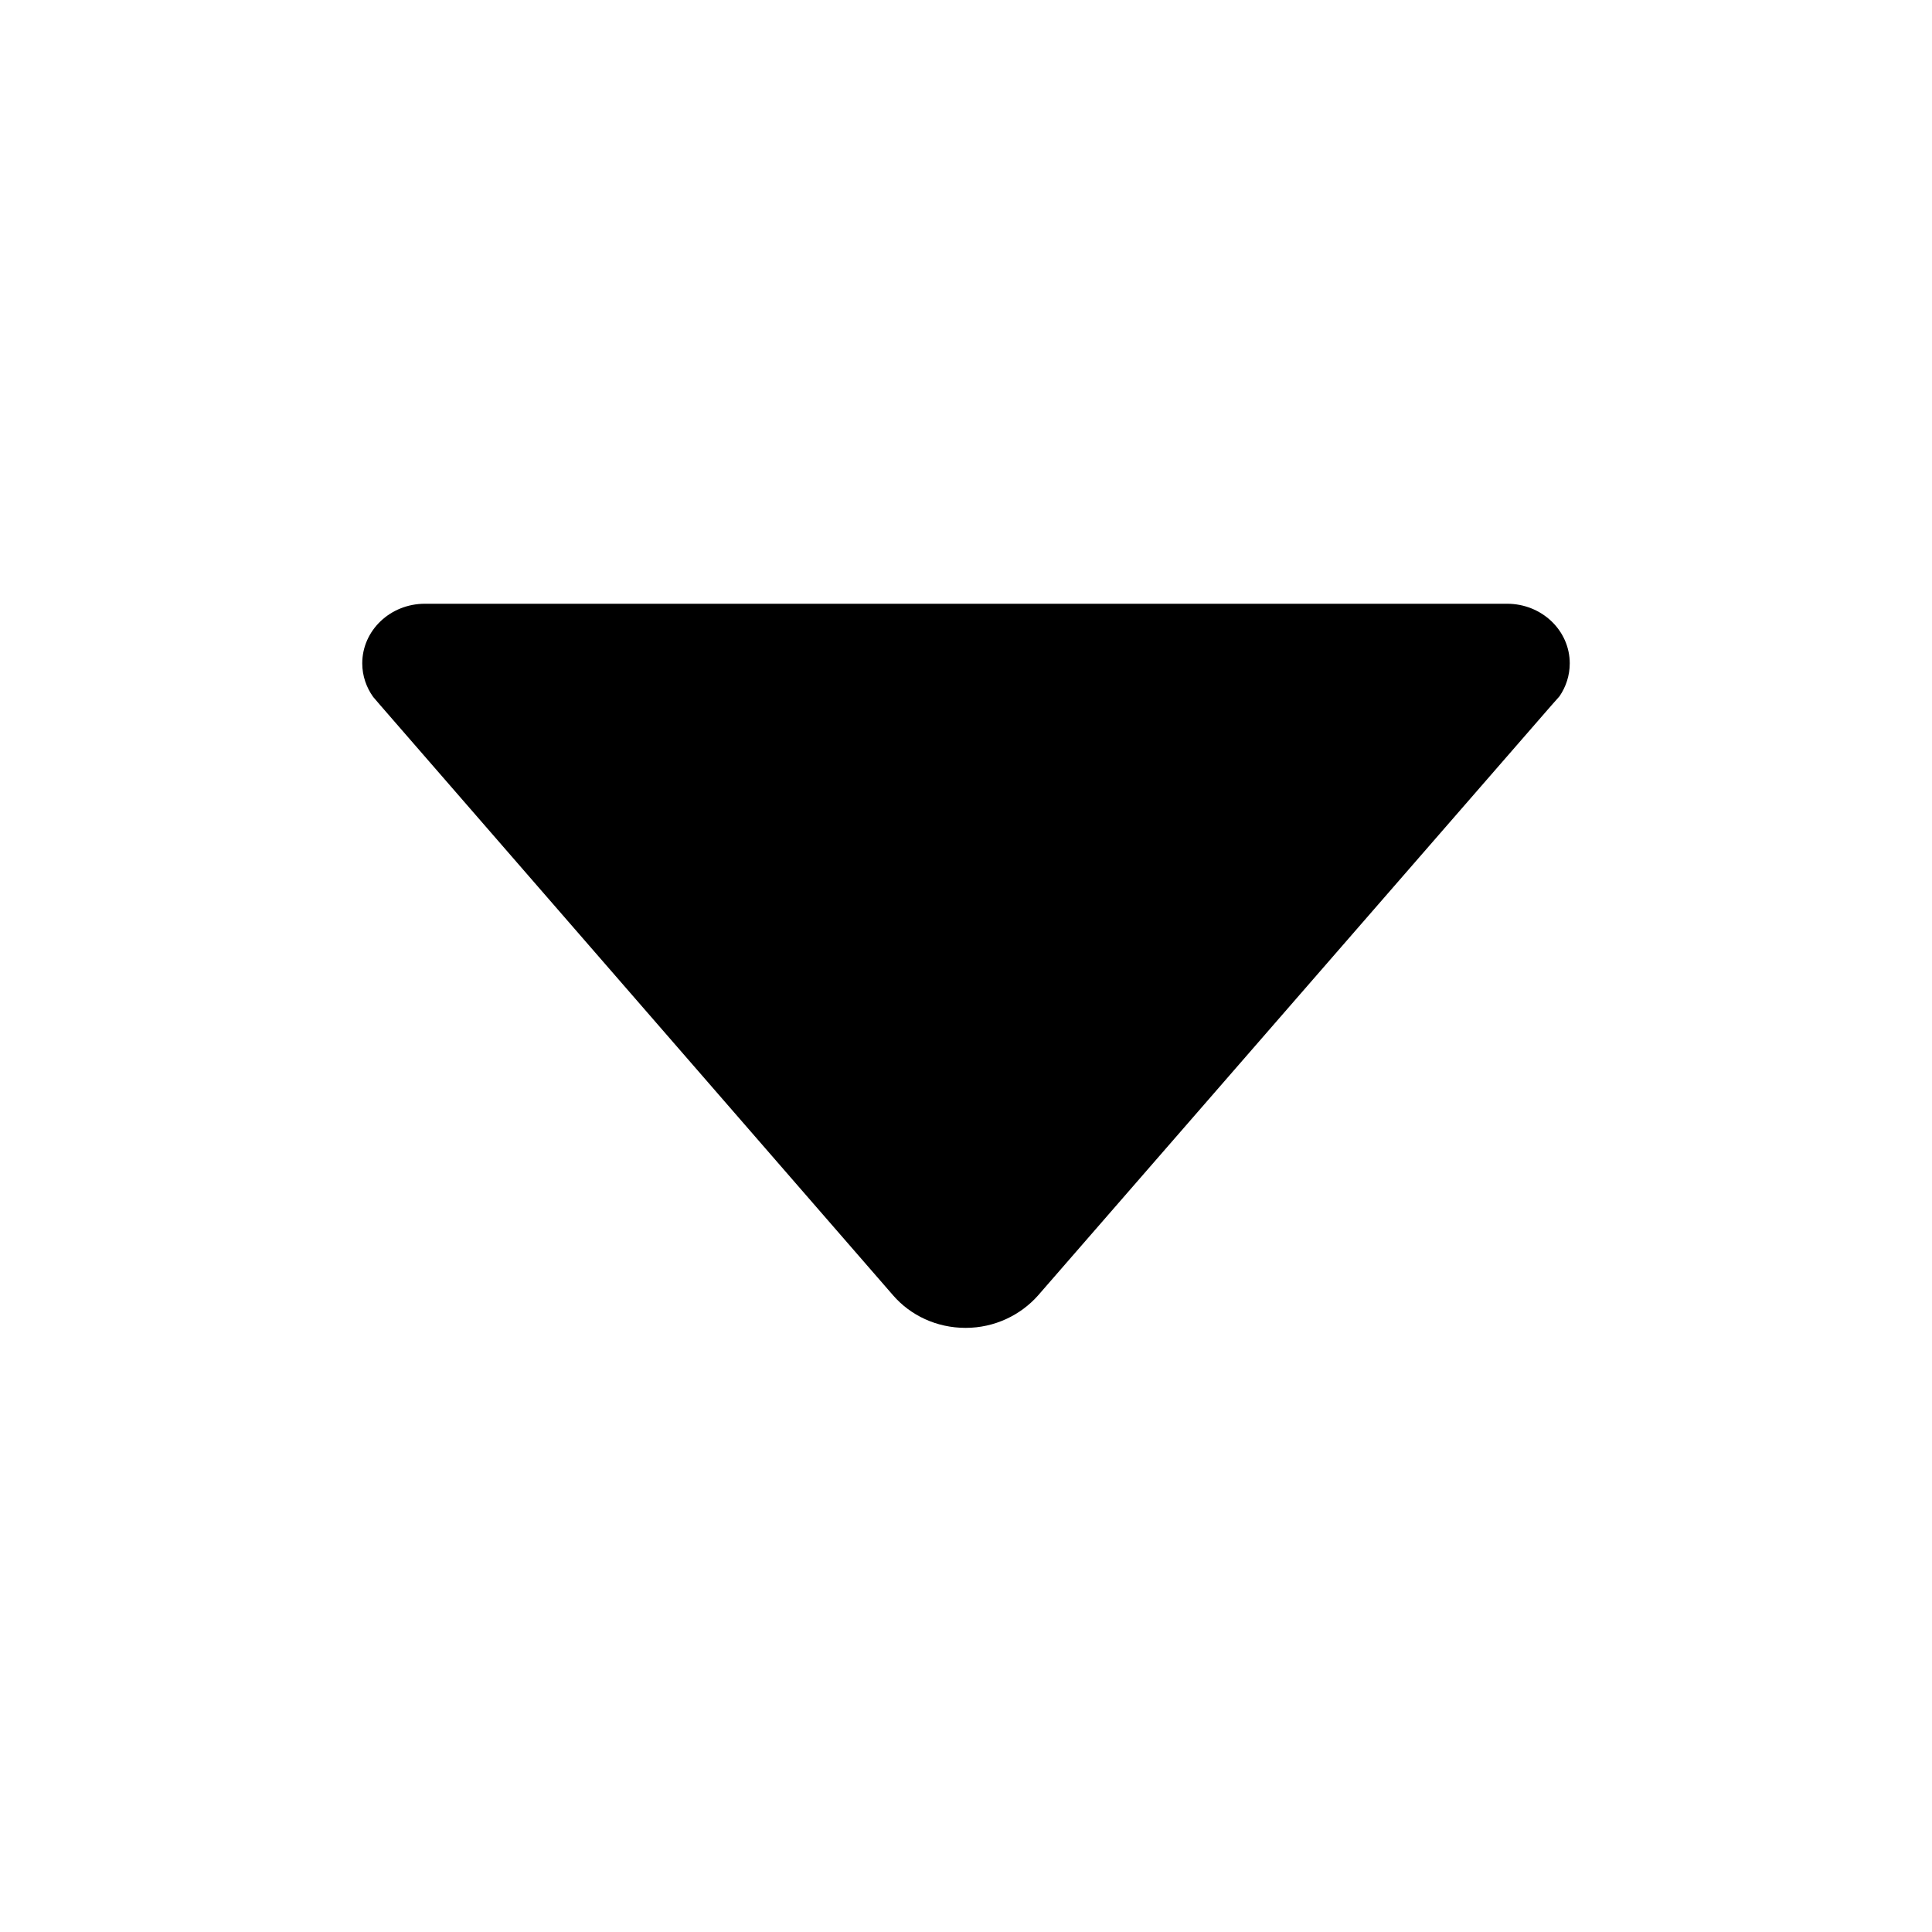
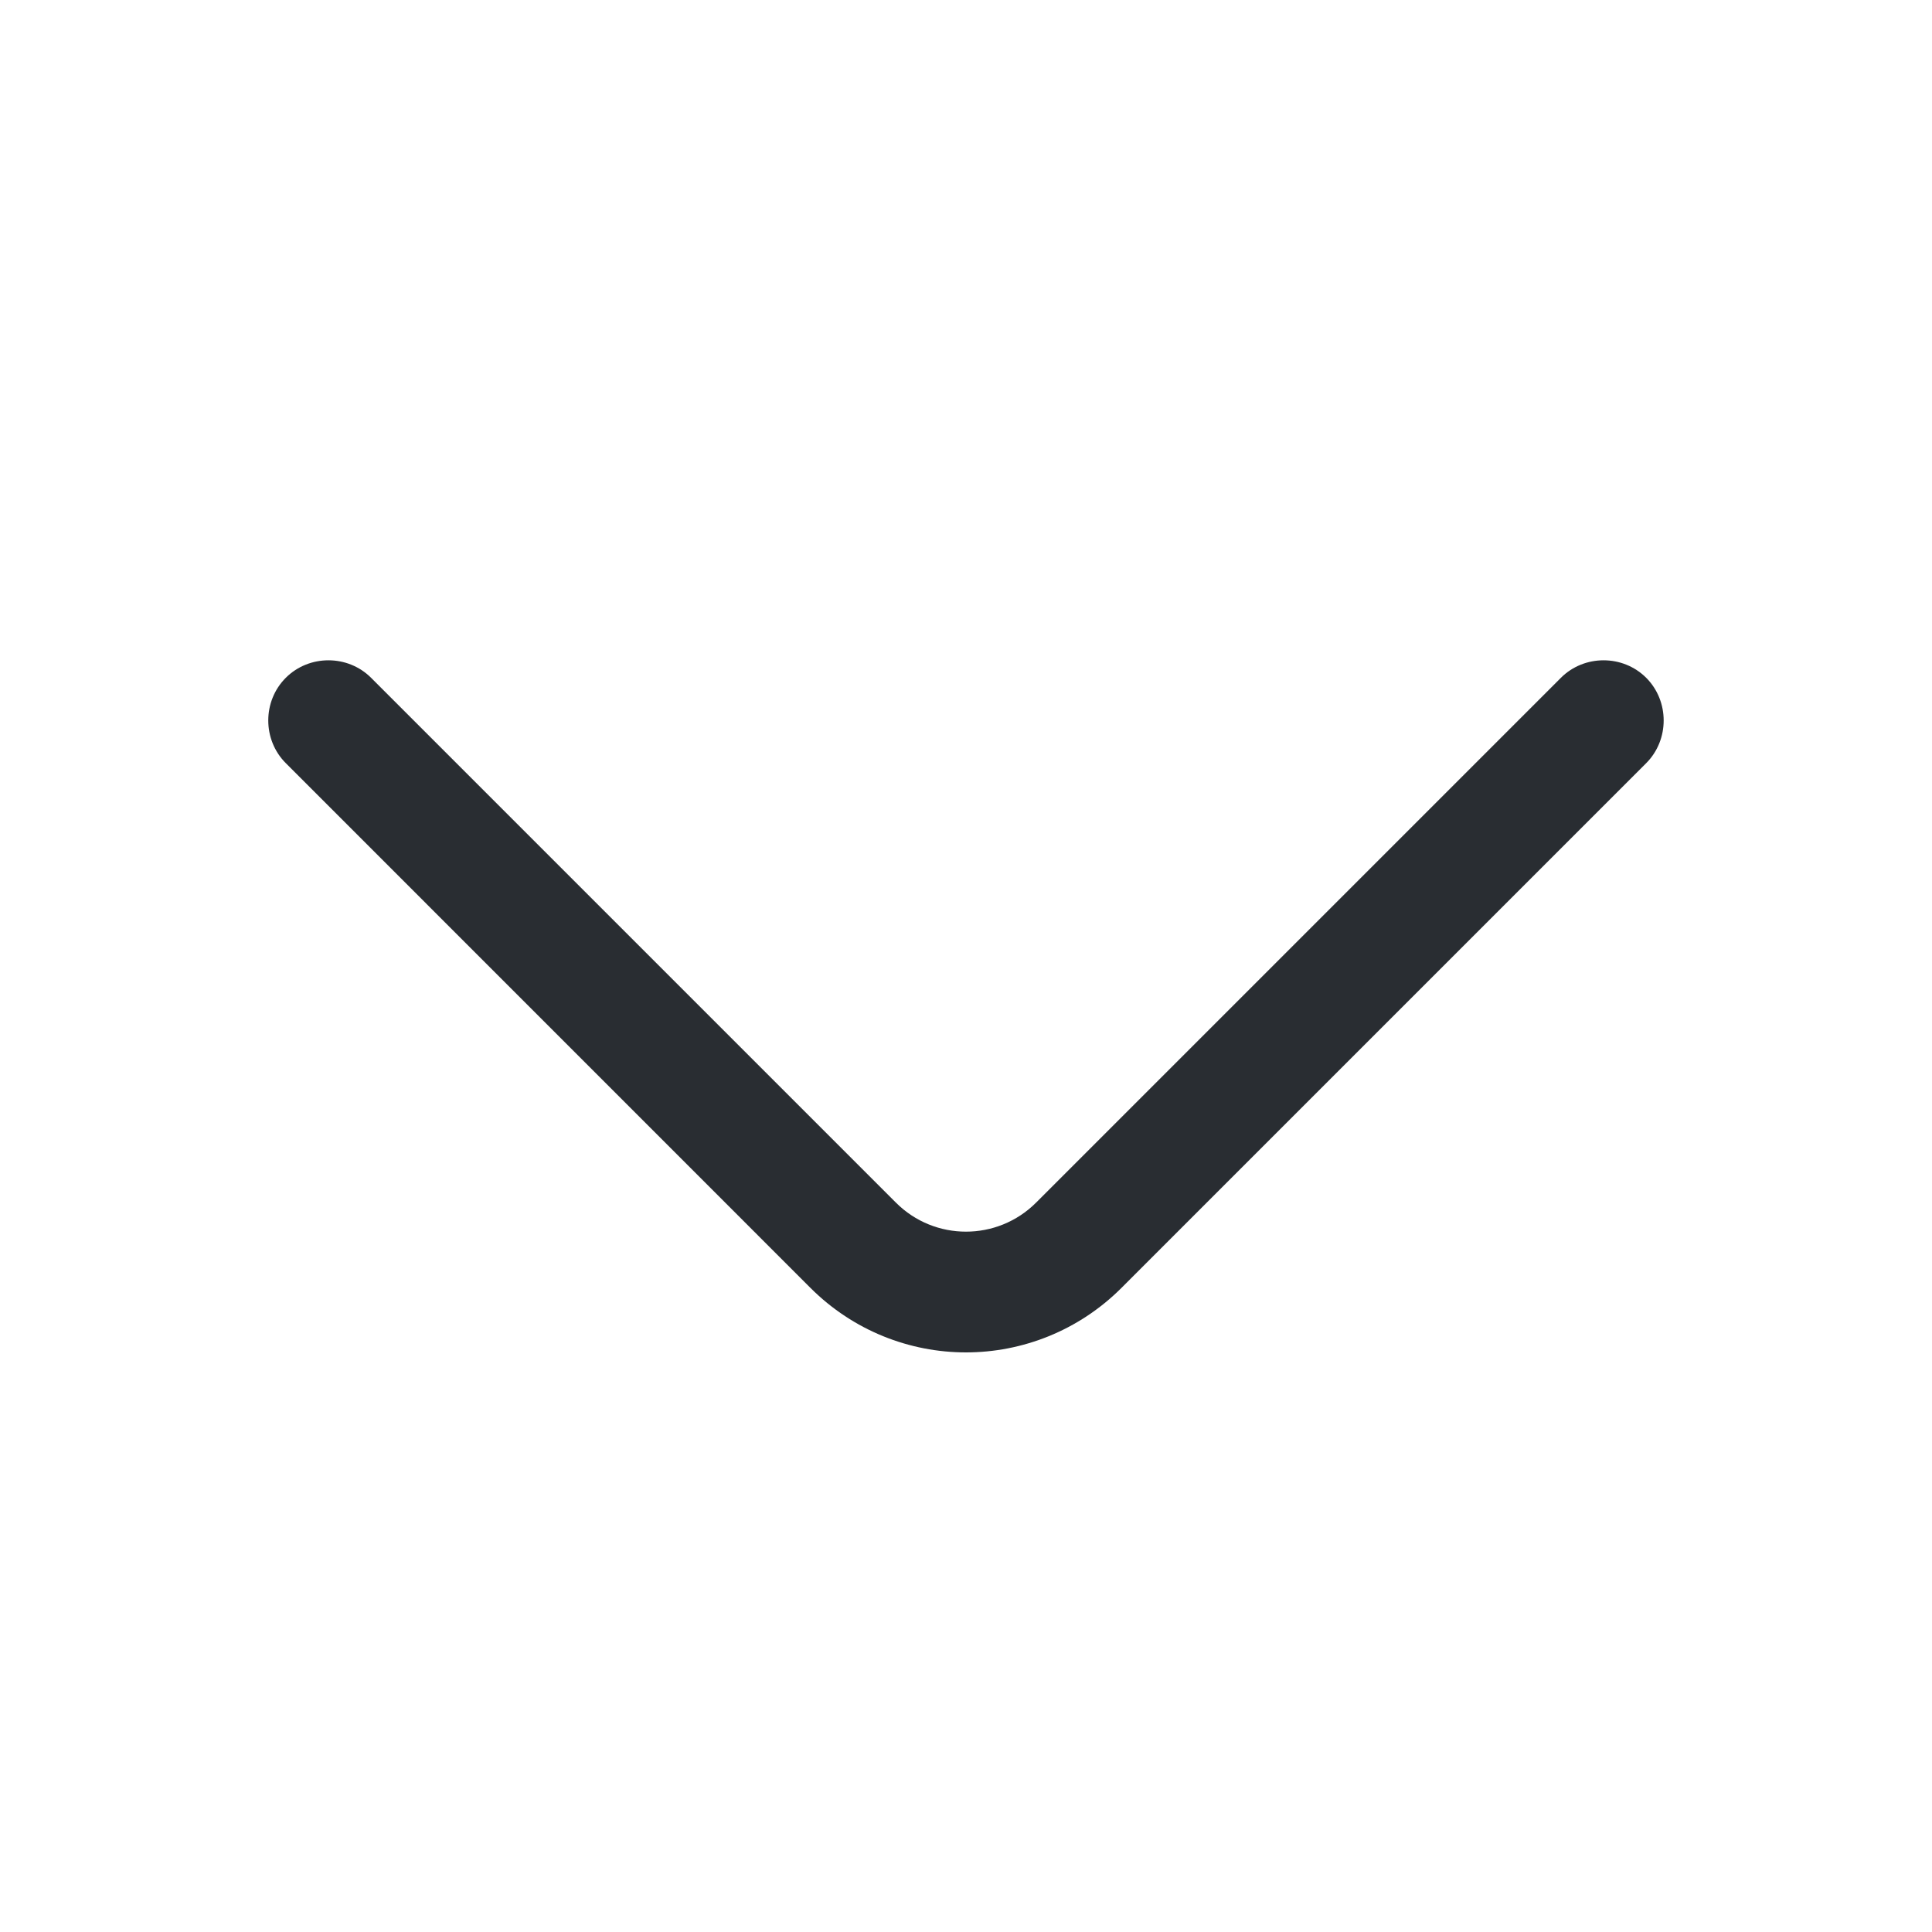
- <svg xmlns="http://www.w3.org/2000/svg" height="512px" id="Layer_1" style="enable-background:new 0 0 512 512;" version="1.1" viewBox="0 0 512 512" width="512px" xml:space="preserve">
-   <path d="M98.9,184.7l1.8,2.1l136,156.5c4.6,5.3,11.5,8.6,19.2,8.6c7.7,0,14.6-3.4,19.2-8.6L411,187.1l2.3-2.6  c1.7-2.5,2.7-5.5,2.7-8.7c0-8.7-7.4-15.8-16.6-15.8v0H112.6v0c-9.2,0-16.6,7.1-16.6,15.8C96,179.1,97.1,182.2,98.9,184.7z" />
+ <svg xmlns="http://www.w3.org/2000/svg" width="24" height="24" viewBox="0 0 24 24" fill="none">
+   <path d="M11.999 16.8C11.3 16.8 10.6 16.53 10.069 16L3.55 9.48C3.26 9.19 3.26 8.71 3.55 8.42C3.84 8.13 4.32 8.13 4.61 8.42L11.13 14.94C11.61 15.42 12.389 15.42 12.87 14.94L19.39 8.42C19.68 8.13 20.16 8.13 20.45 8.42C20.739 8.71 20.739 9.19 20.45 9.48L13.93 16C13.399 16.53 12.7 16.8 11.999 16.8Z" fill="#292D32" />
</svg>
